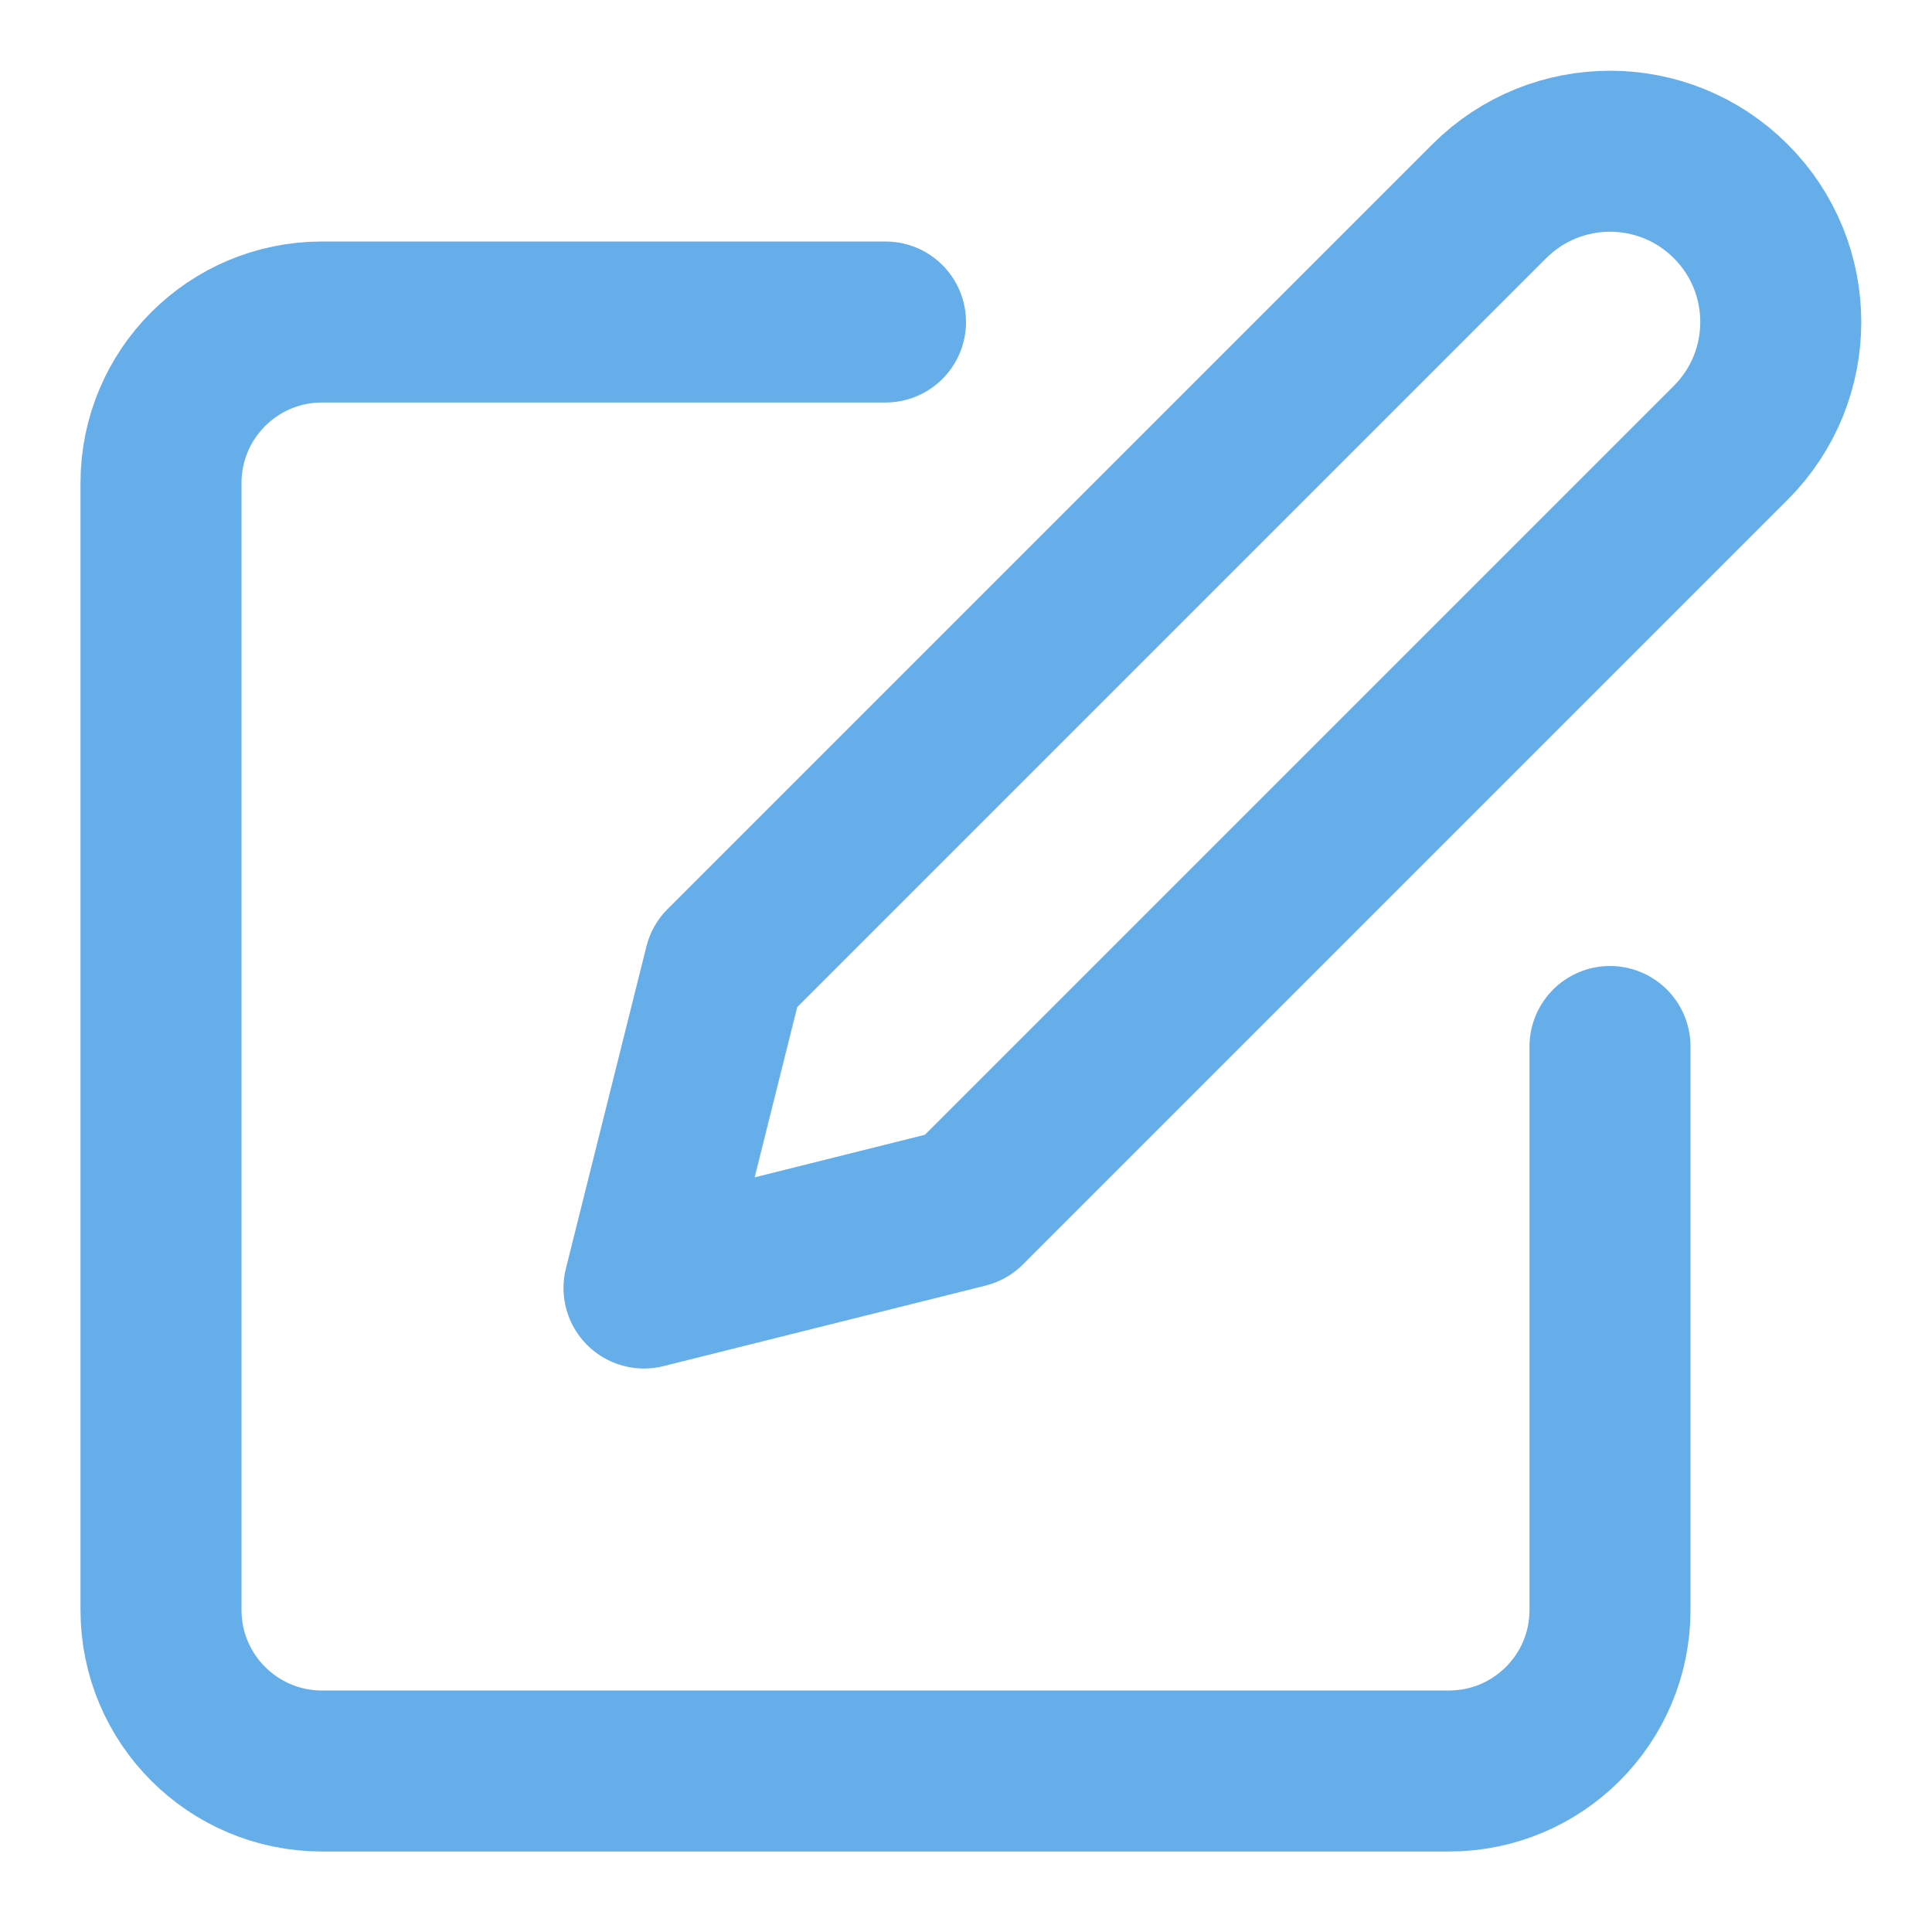
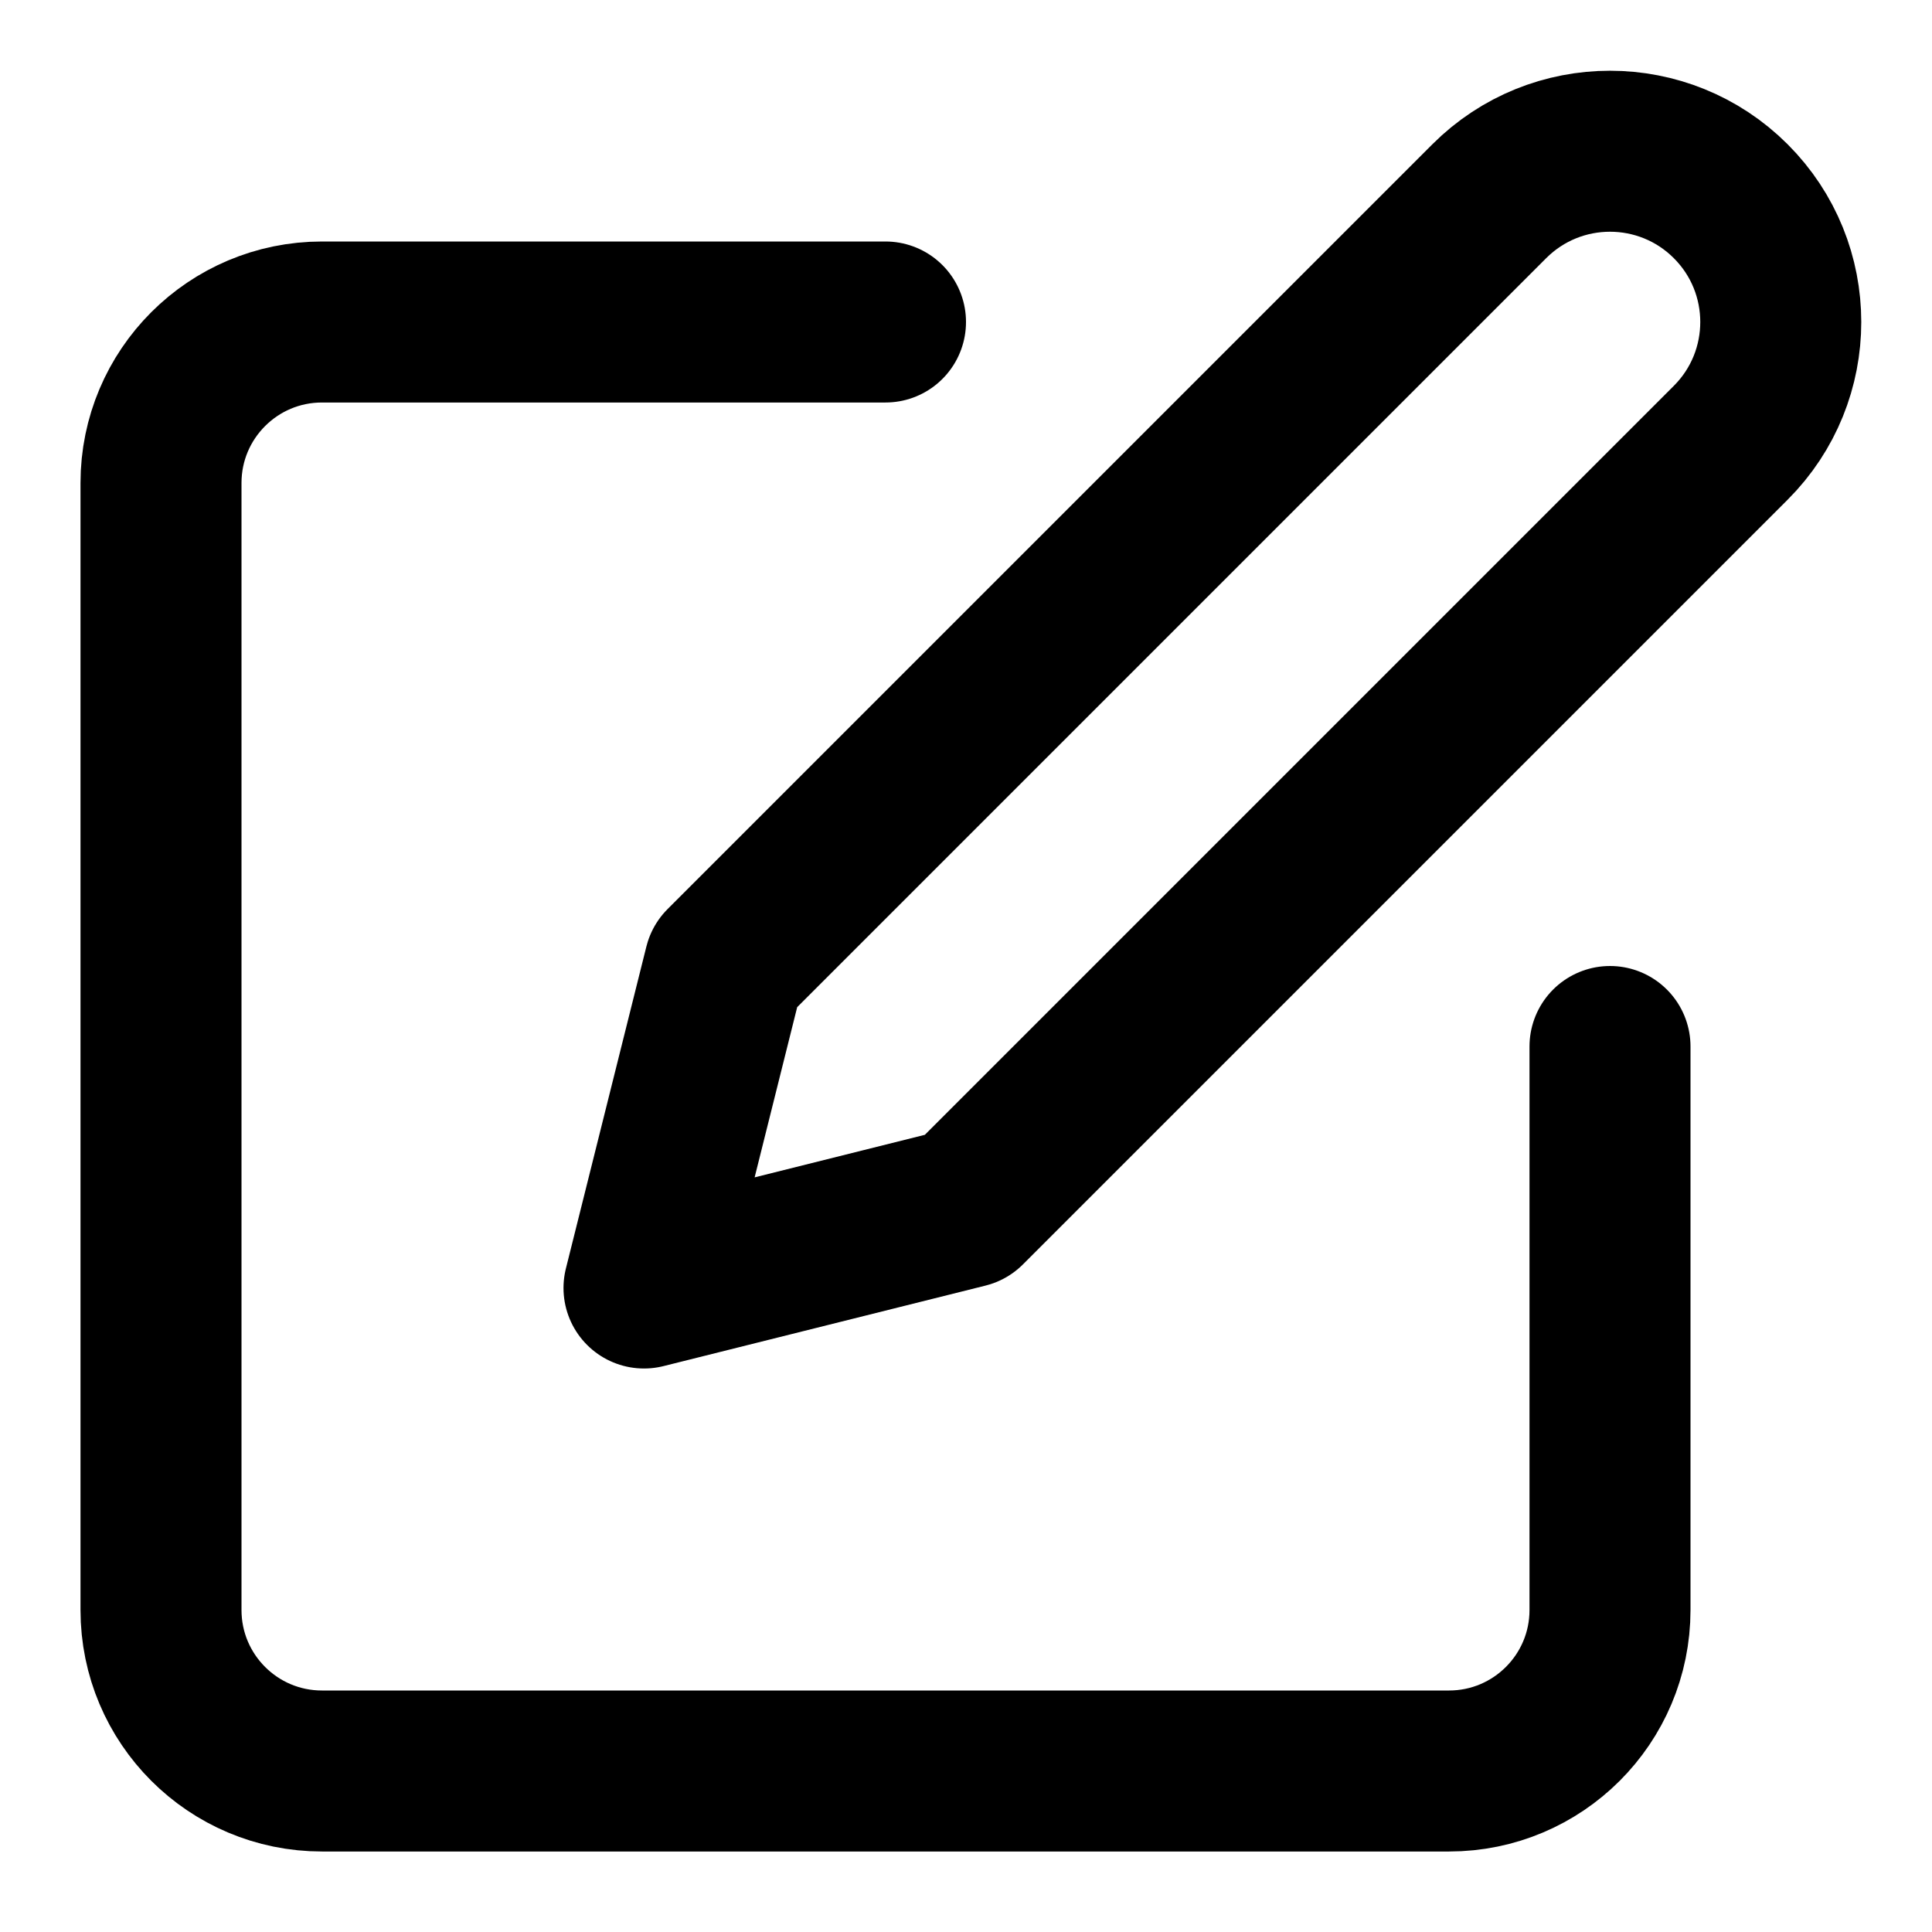
- <svg xmlns="http://www.w3.org/2000/svg" width="24" height="24" viewBox="0 0 24 24" fill="none" stroke="#66aee9" stroke-width="2" stroke-linecap="round" stroke-linejoin="round" class="feather feather-edit">
+ <svg xmlns="http://www.w3.org/2000/svg" width="20" height="20" viewBox="0 0 24 24" fill="none" stroke="currentColor" stroke-width="2" stroke-linecap="round" stroke-linejoin="round" class="feather feather-edit">
  <path d="M11 4H4a2 2 0 0 0-2 2v14a2 2 0 0 0 2 2h14a2 2 0 0 0 2-2v-7" />
  <path d="M18.5 2.5a2.121 2.121 0 0 1 3 3L12 15l-4 1 1-4 9.5-9.5z" />
</svg>
